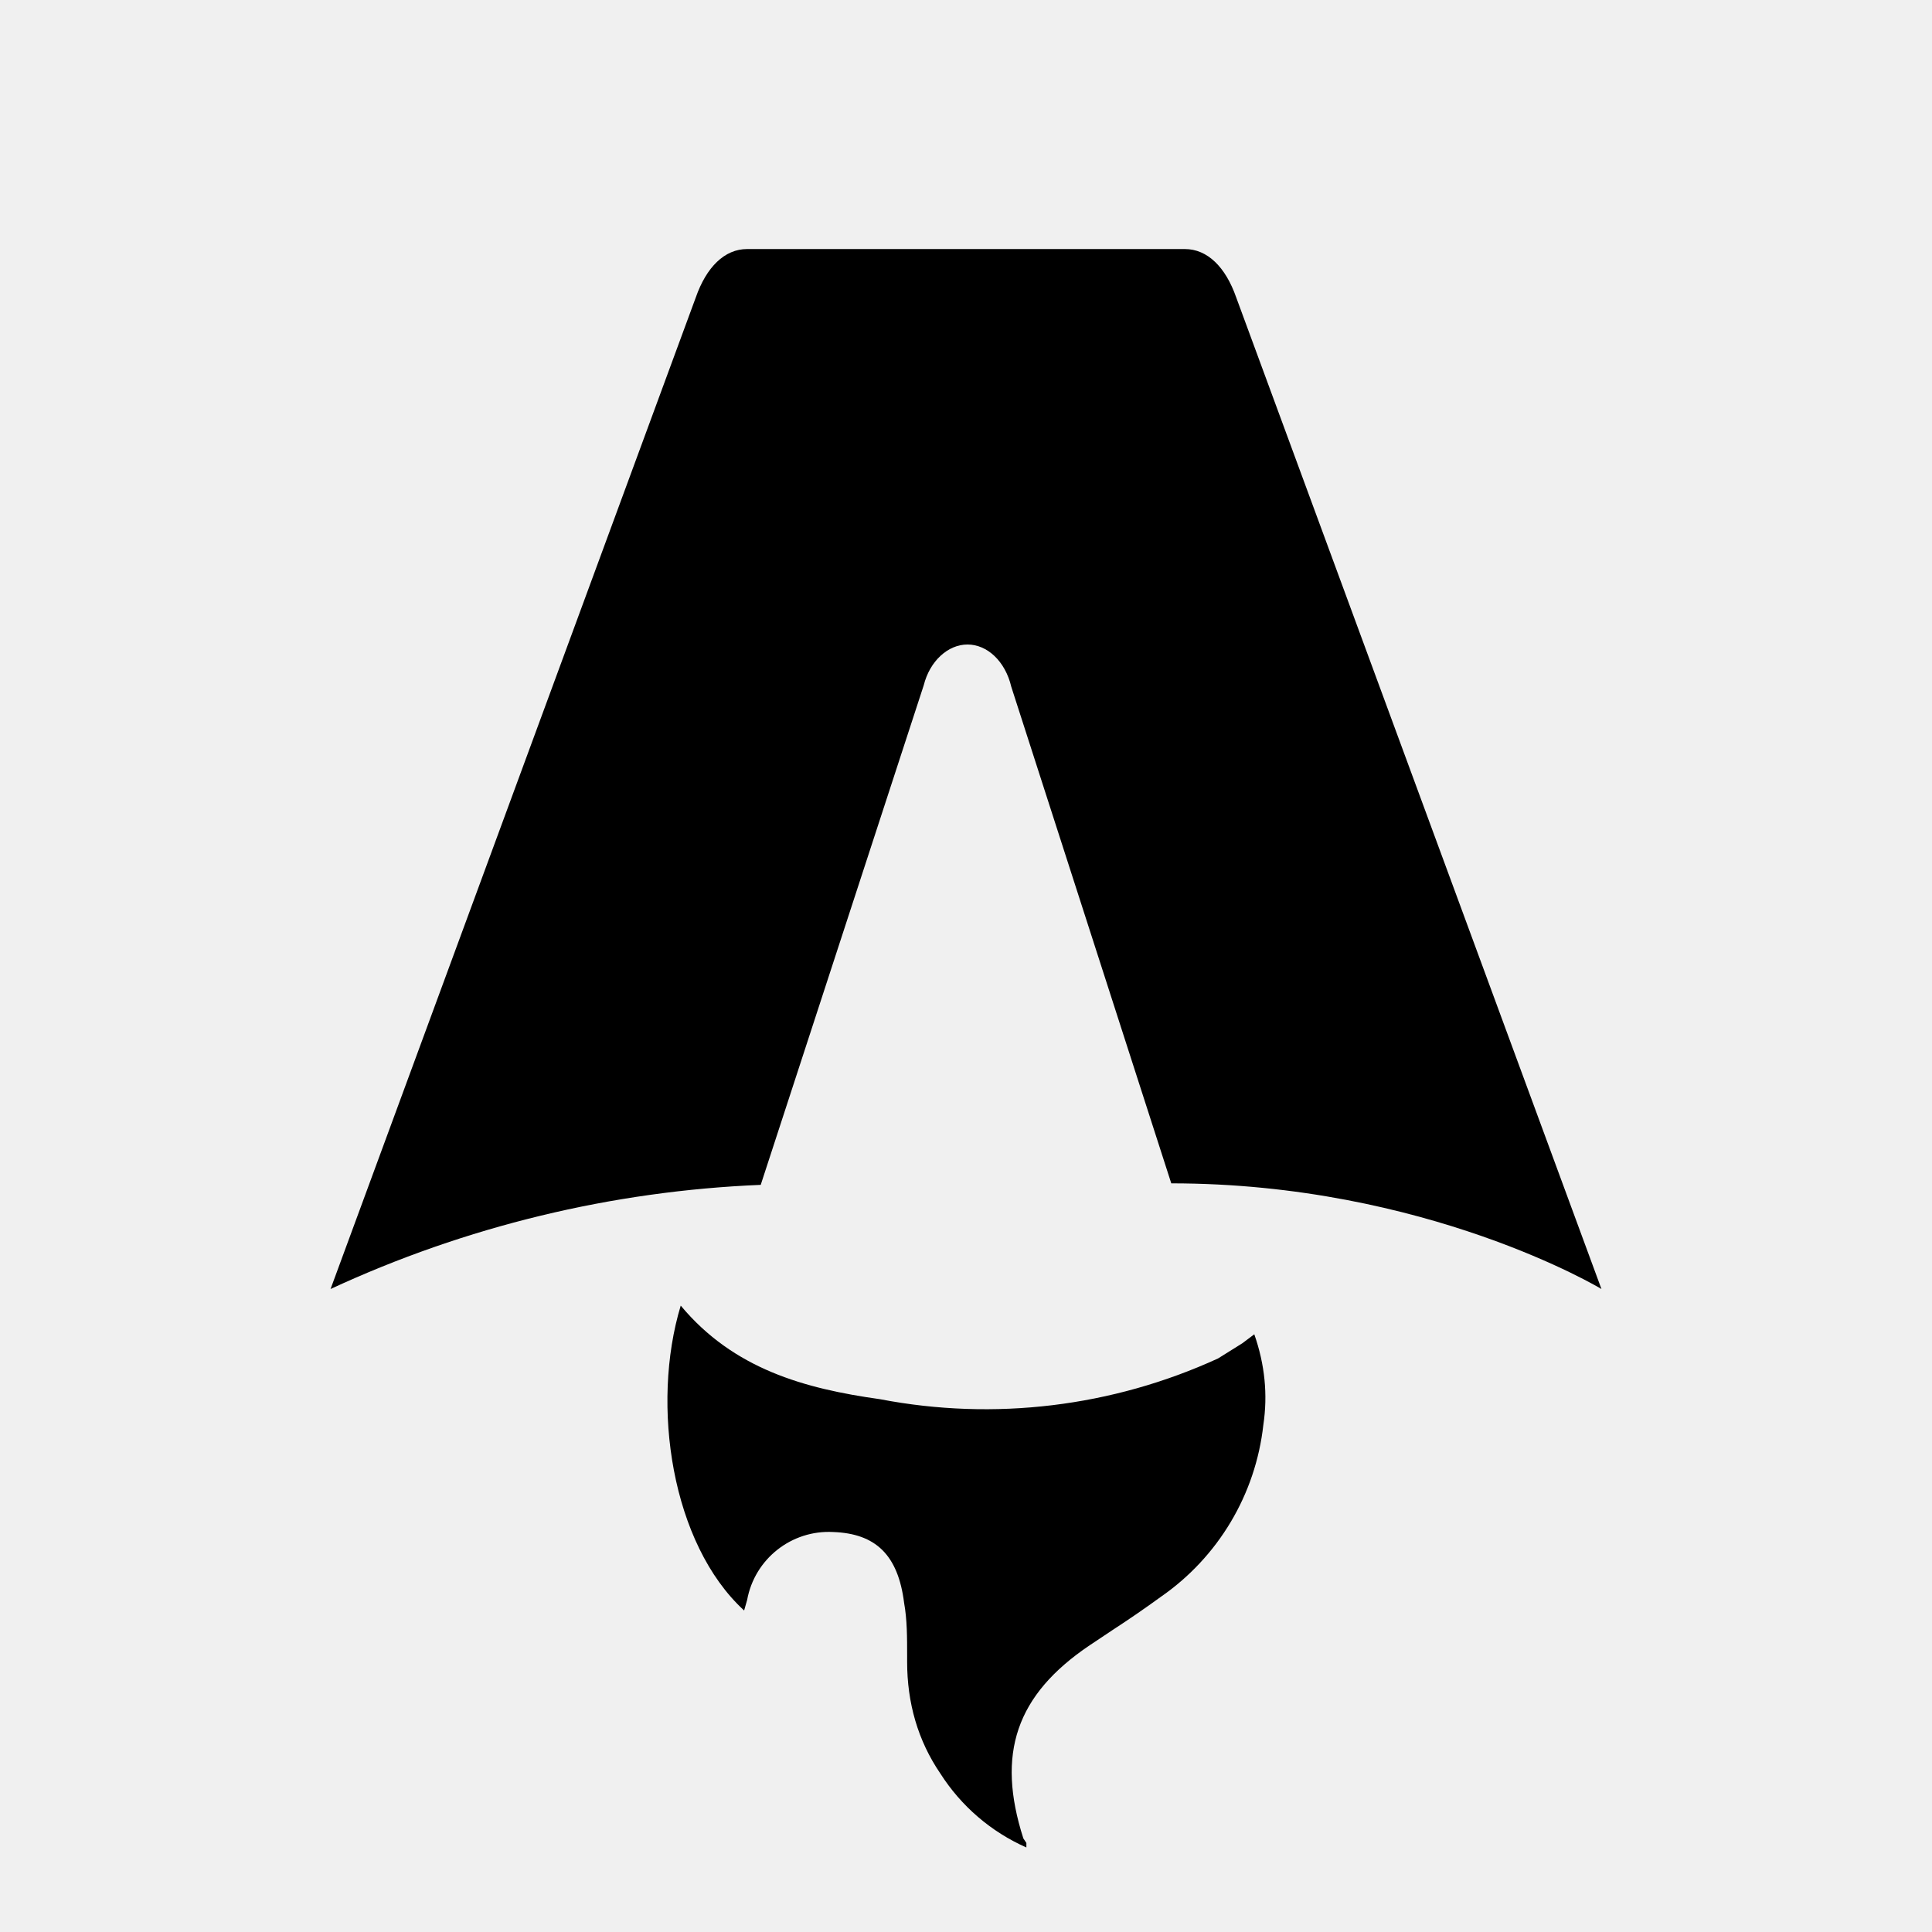
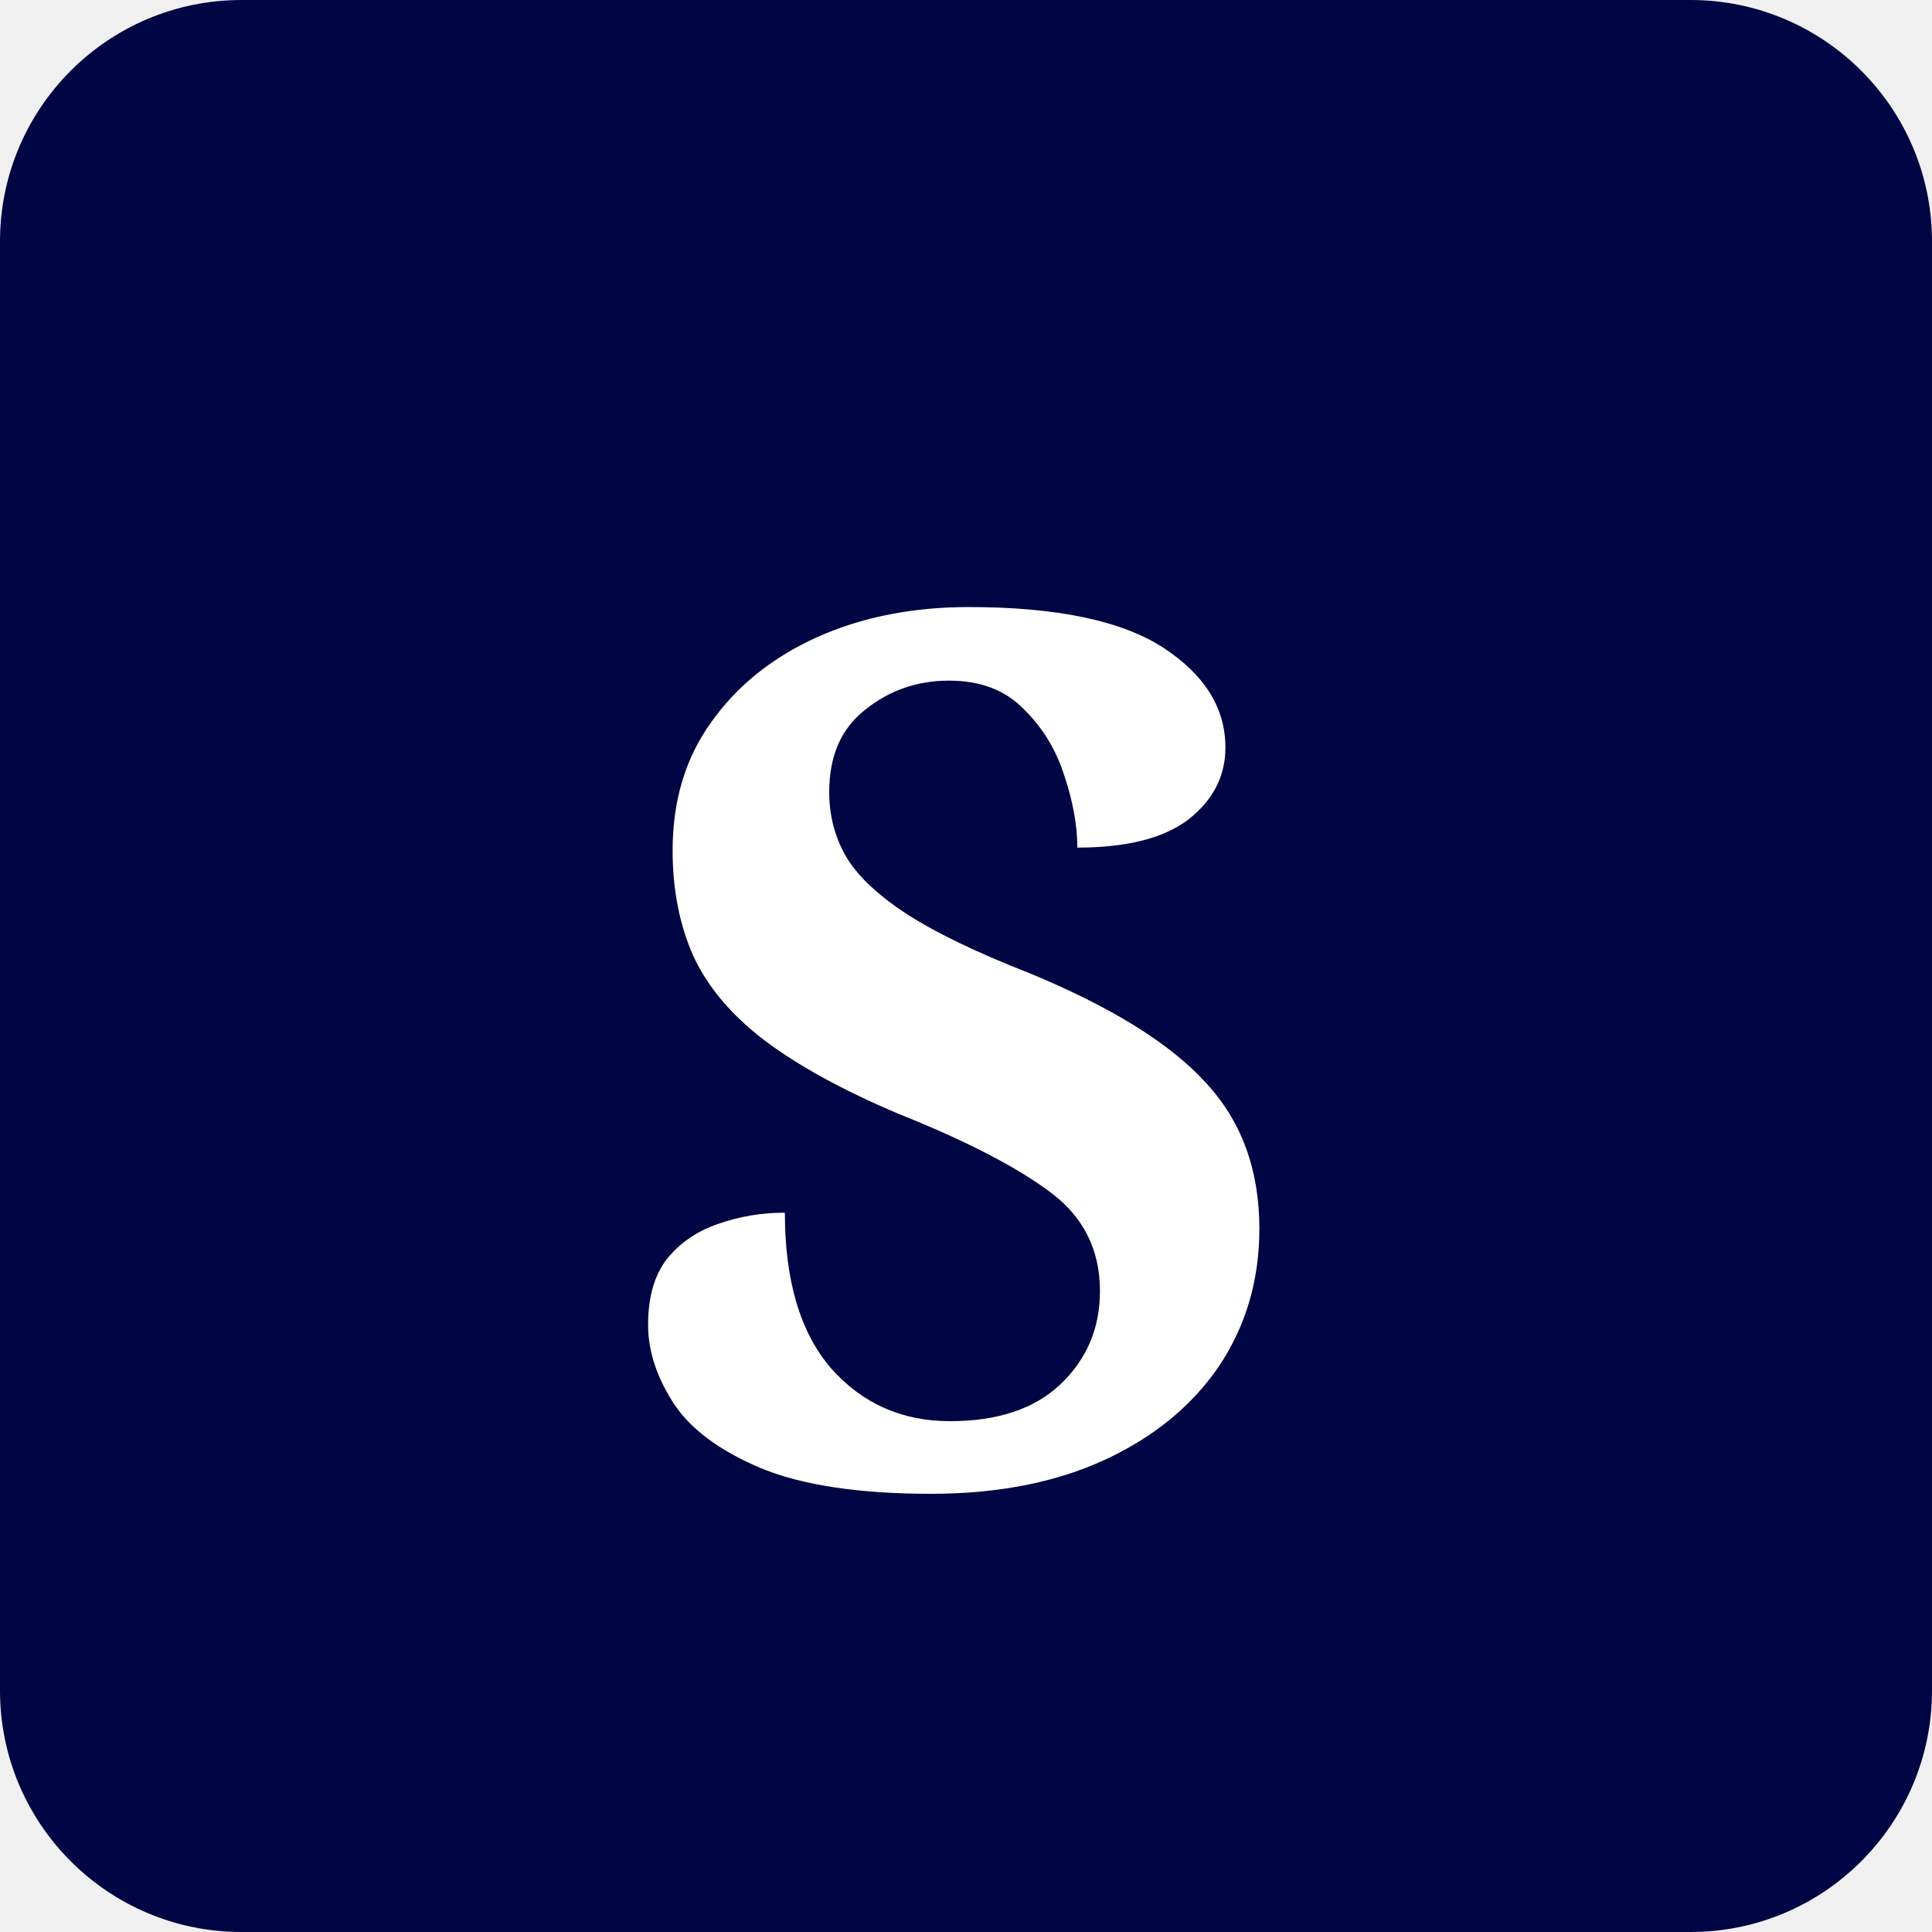
- <svg xmlns="http://www.w3.org/2000/svg" fill="none" viewBox="0 0 128 128">
-   <path d="M50.4 78.5a75.1 75.1 0 0 0-28.5 6.9l24.2-65.7c.7-2 1.9-3.2 3.4-3.2h29c1.5 0 2.7 1.2 3.4 3.2l24.2 65.7s-11.6-7-28.5-7L67 45.5c-.4-1.7-1.6-2.8-2.9-2.8-1.3 0-2.5 1.1-2.9 2.7L50.4 78.5Zm-1.1 28.2Zm-4.2-20.2c-2 6.6-.6 15.8 4.2 20.2a17.5 17.5 0 0 1 .2-.7 5.5 5.5 0 0 1 5.7-4.5c2.8.1 4.3 1.5 4.7 4.7.2 1.1.2 2.3.2 3.5v.4c0 2.7.7 5.2 2.2 7.4a13 13 0 0 0 5.7 4.9v-.3l-.2-.3c-1.8-5.6-.5-9.5 4.4-12.8l1.5-1a73 73 0 0 0 3.2-2.2 16 16 0 0 0 6.8-11.4c.3-2 .1-4-.6-6l-.8.6-1.6 1a37 37 0 0 1-22.4 2.7c-5-.7-9.7-2-13.2-6.2Z" />
-   <style>
-         path { fill: #000; }
-         @media (prefers-color-scheme: dark) {
-             path { fill: #FFF; }
-         }
-     </style>
+ <svg xmlns="http://www.w3.org/2000/svg" viewBox="0 0 32 32">
+   <rect width="32" height="32" rx="4" fill="#000543" />
+   <text x="50%" y="55%" dominant-baseline="middle" text-anchor="middle" fill="white" font-family="Georgia, serif" font-size="20" font-weight="bold">S</text>
</svg>
